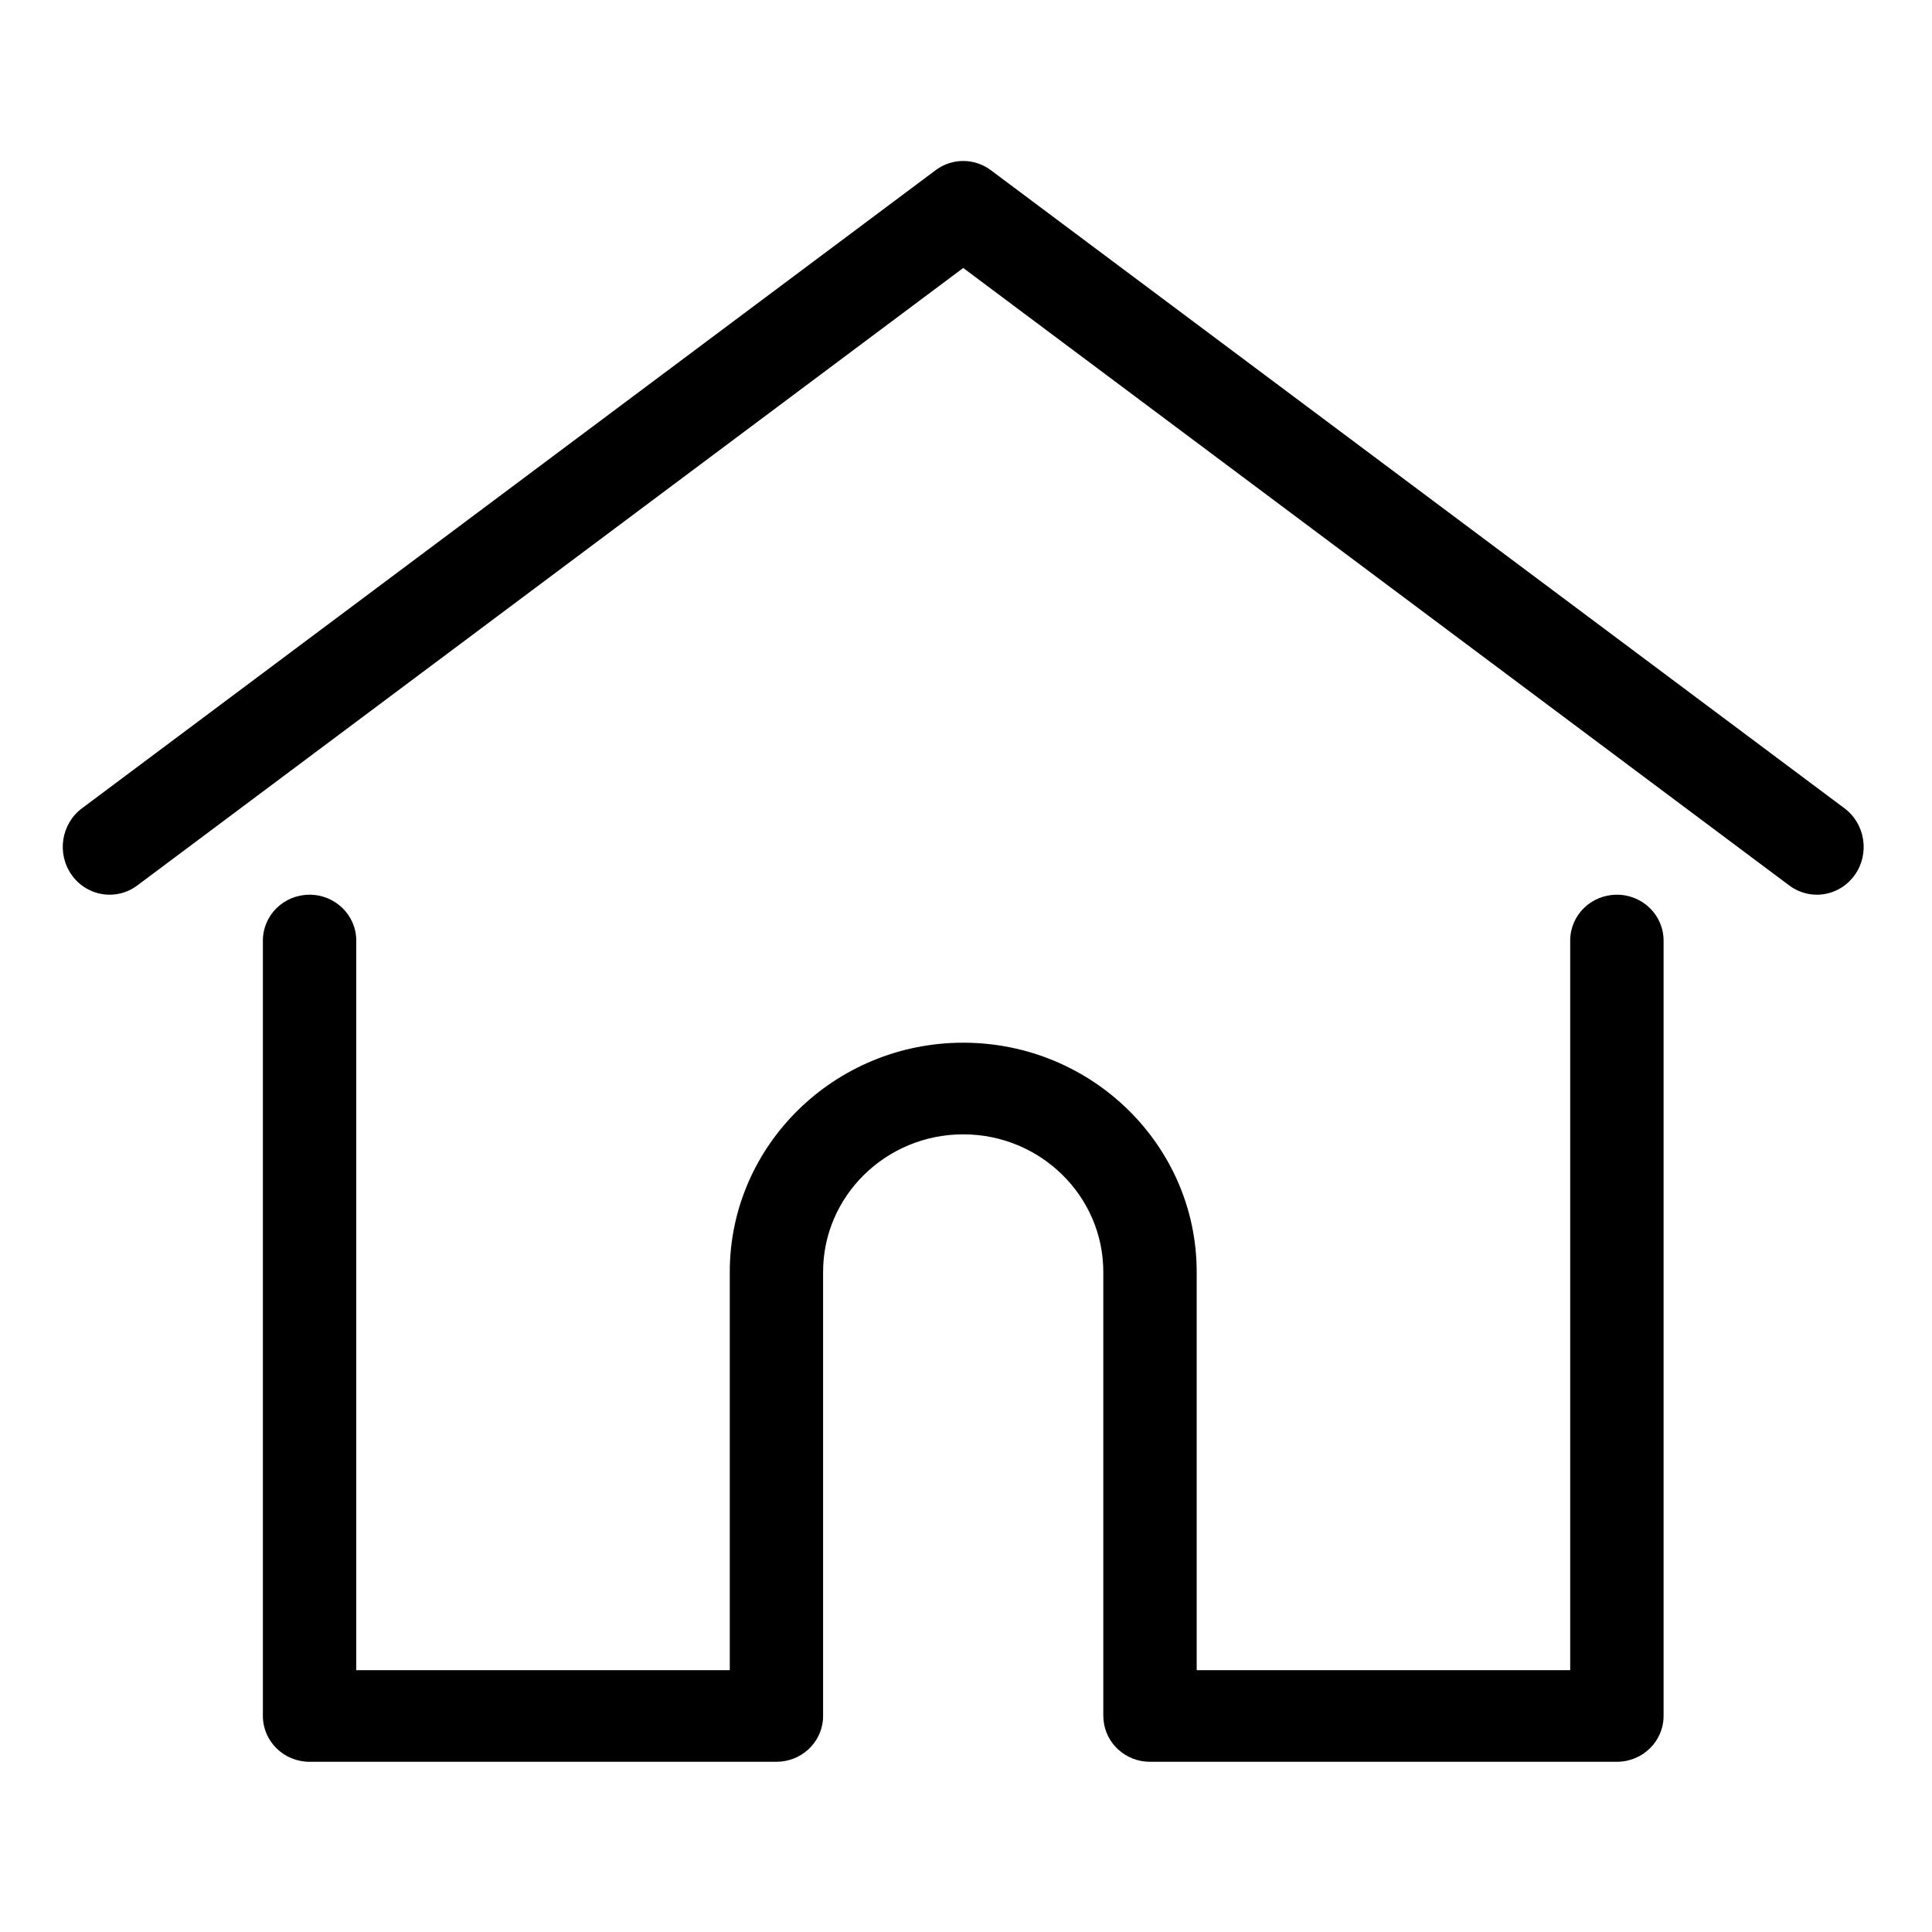
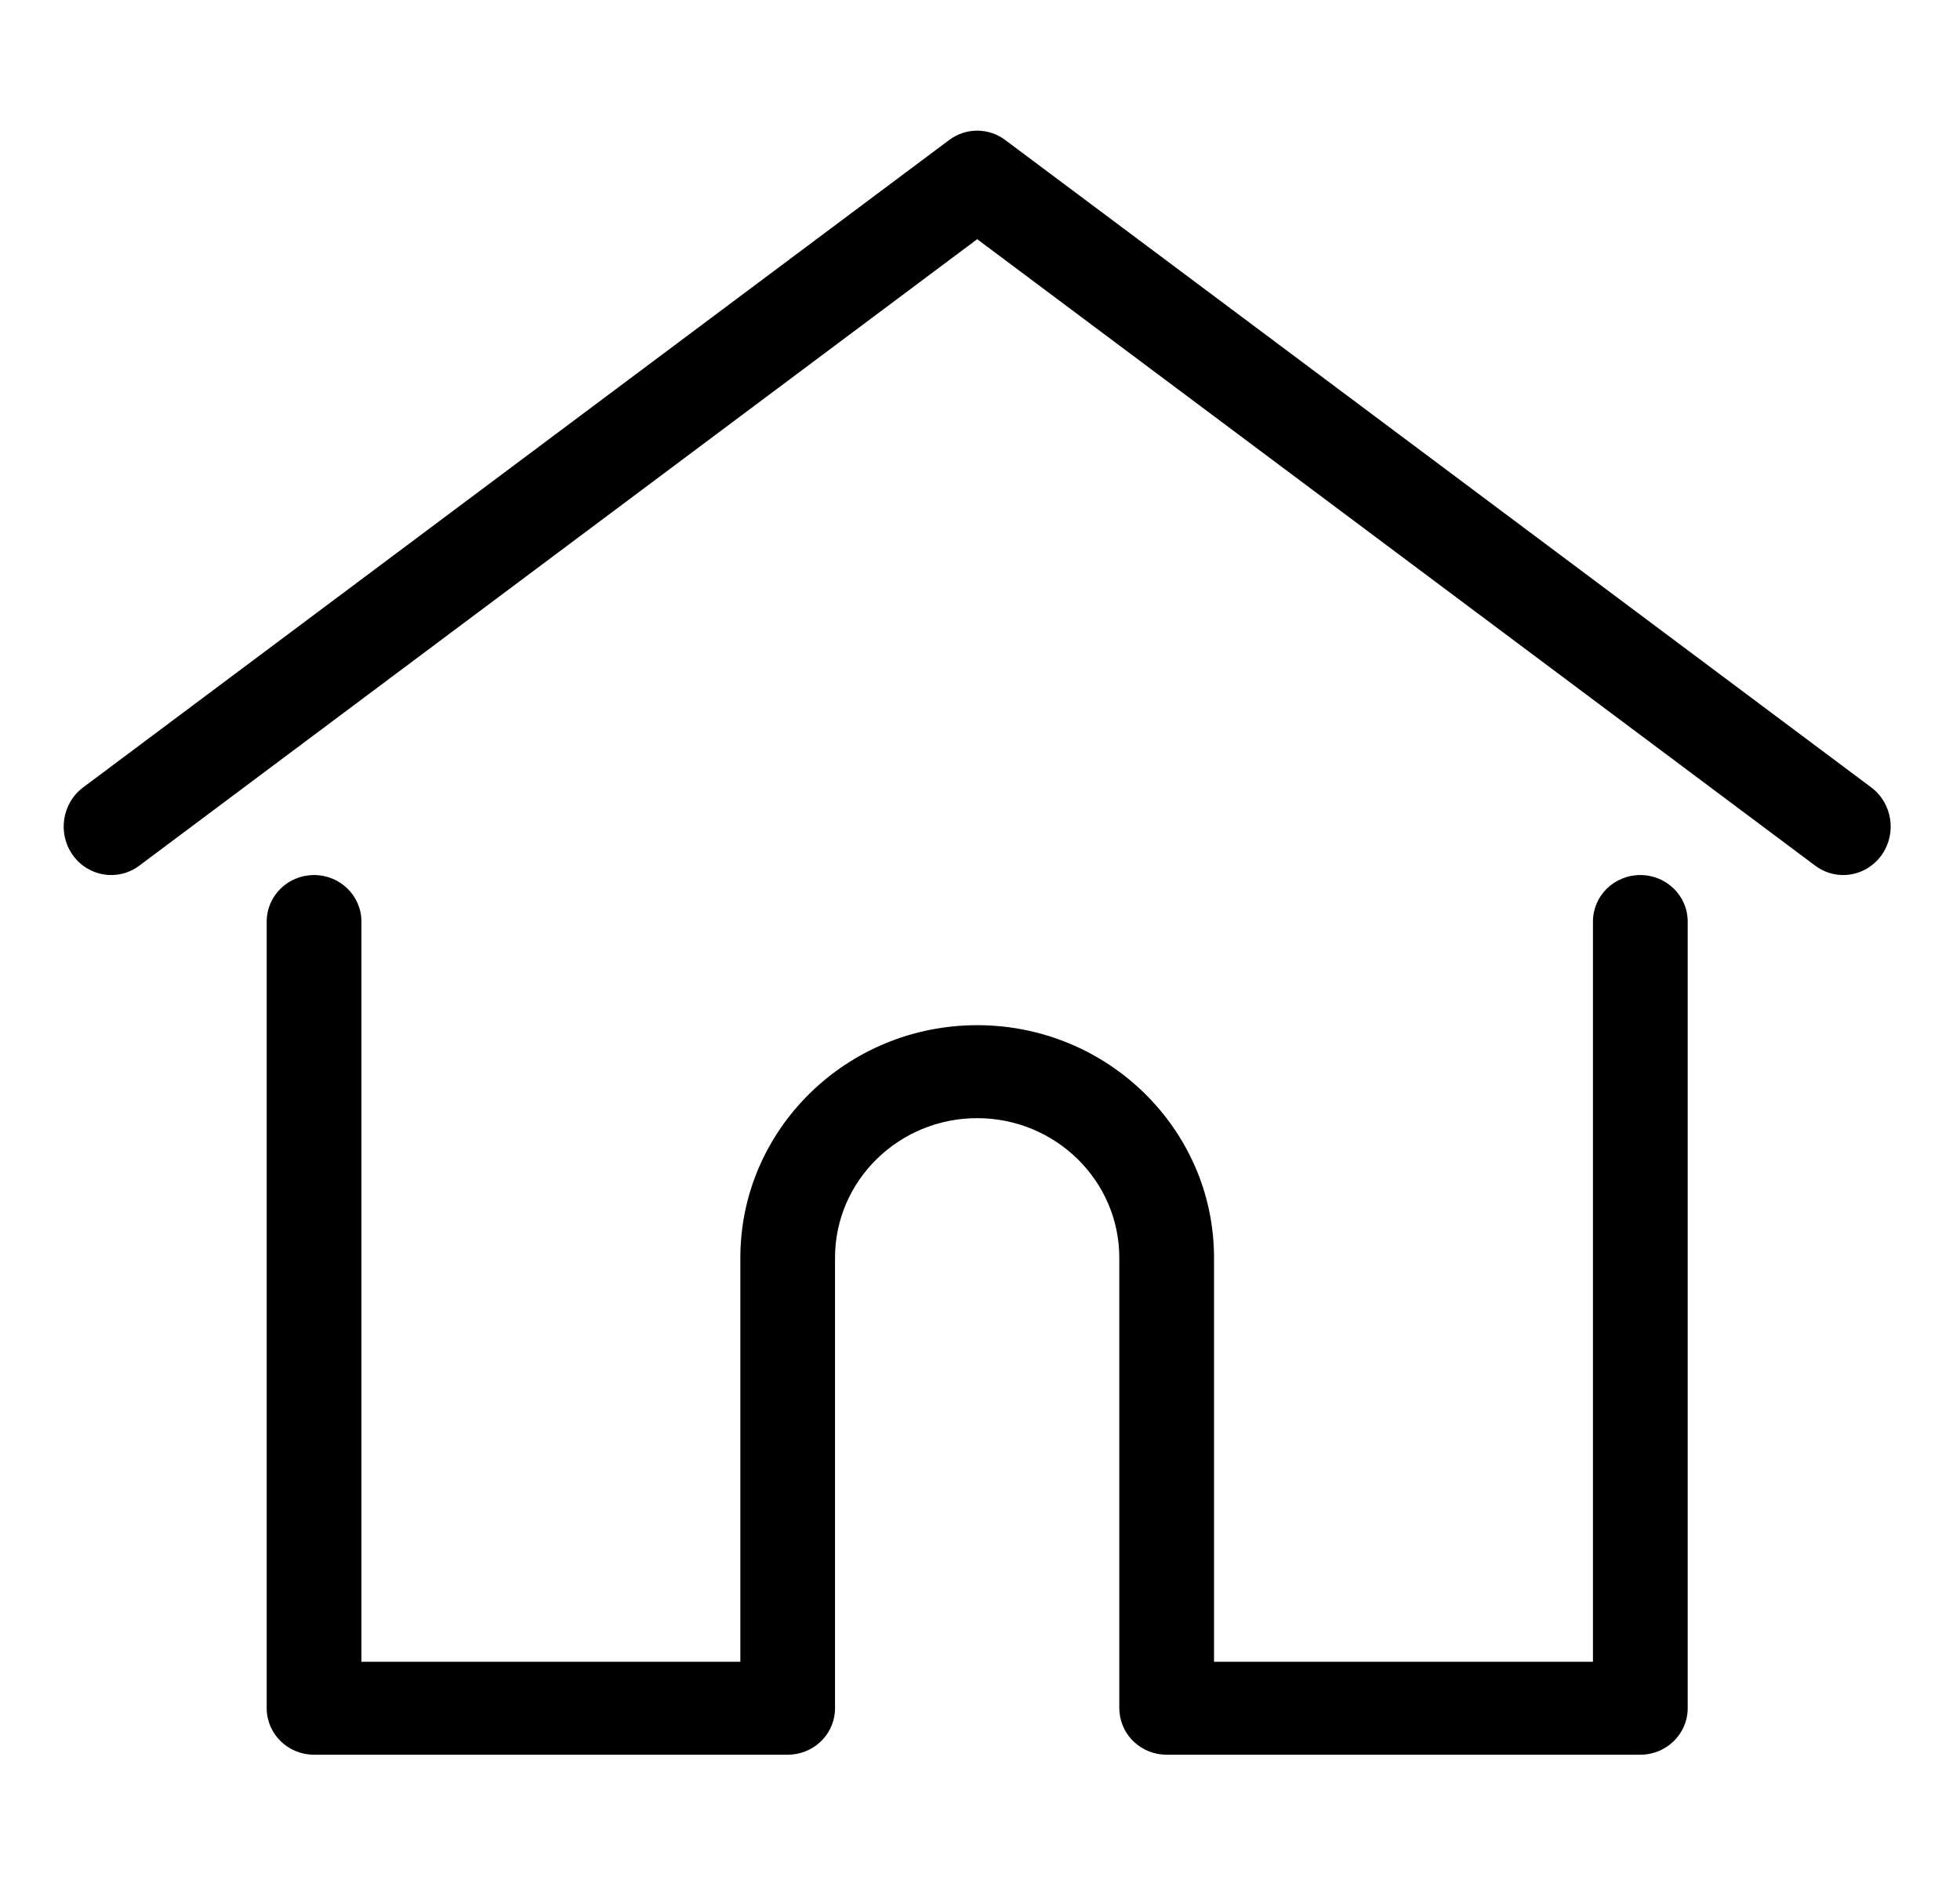
- <svg xmlns="http://www.w3.org/2000/svg" width="30" height="30" viewBox="0 0 30 29" fill="currentColor">
+ <svg xmlns="http://www.w3.org/2000/svg" viewBox="0 0 30 29" fill="currentColor">
  <path d="M15.386 2.143L28.642 12.052C28.965 12.294 29.036 12.759 28.799 13.089C28.656 13.288 28.435 13.393 28.212 13.393C28.063 13.393 27.912 13.346 27.783 13.249L14.957 3.661L2.131 13.25C1.807 13.492 1.352 13.42 1.115 13.089C0.878 12.759 0.948 12.294 1.272 12.052L14.528 2.143C14.783 1.952 15.13 1.952 15.386 2.143ZM24.382 14.105C24.382 13.711 24.706 13.393 25.107 13.393C25.507 13.393 25.832 13.711 25.832 14.105V26.145C25.832 26.538 25.507 26.857 25.107 26.857H17.857C17.476 26.857 17.163 26.568 17.135 26.2C17.133 26.184 17.132 26.166 17.132 26.145V19.25C17.132 18.072 16.156 17.114 14.957 17.114C13.757 17.114 12.781 18.072 12.781 19.25V26.145C12.781 26.166 12.78 26.184 12.779 26.201C12.75 26.568 12.438 26.857 12.056 26.857H4.807C4.406 26.857 4.082 26.538 4.082 26.145V14.105C4.082 13.712 4.406 13.393 4.807 13.393C5.207 13.393 5.532 13.712 5.532 14.105V25.434H11.332V19.25C11.332 17.287 12.958 15.691 14.957 15.691C16.956 15.691 18.582 17.287 18.582 19.25V25.434H24.382V14.105Z" />
</svg>
